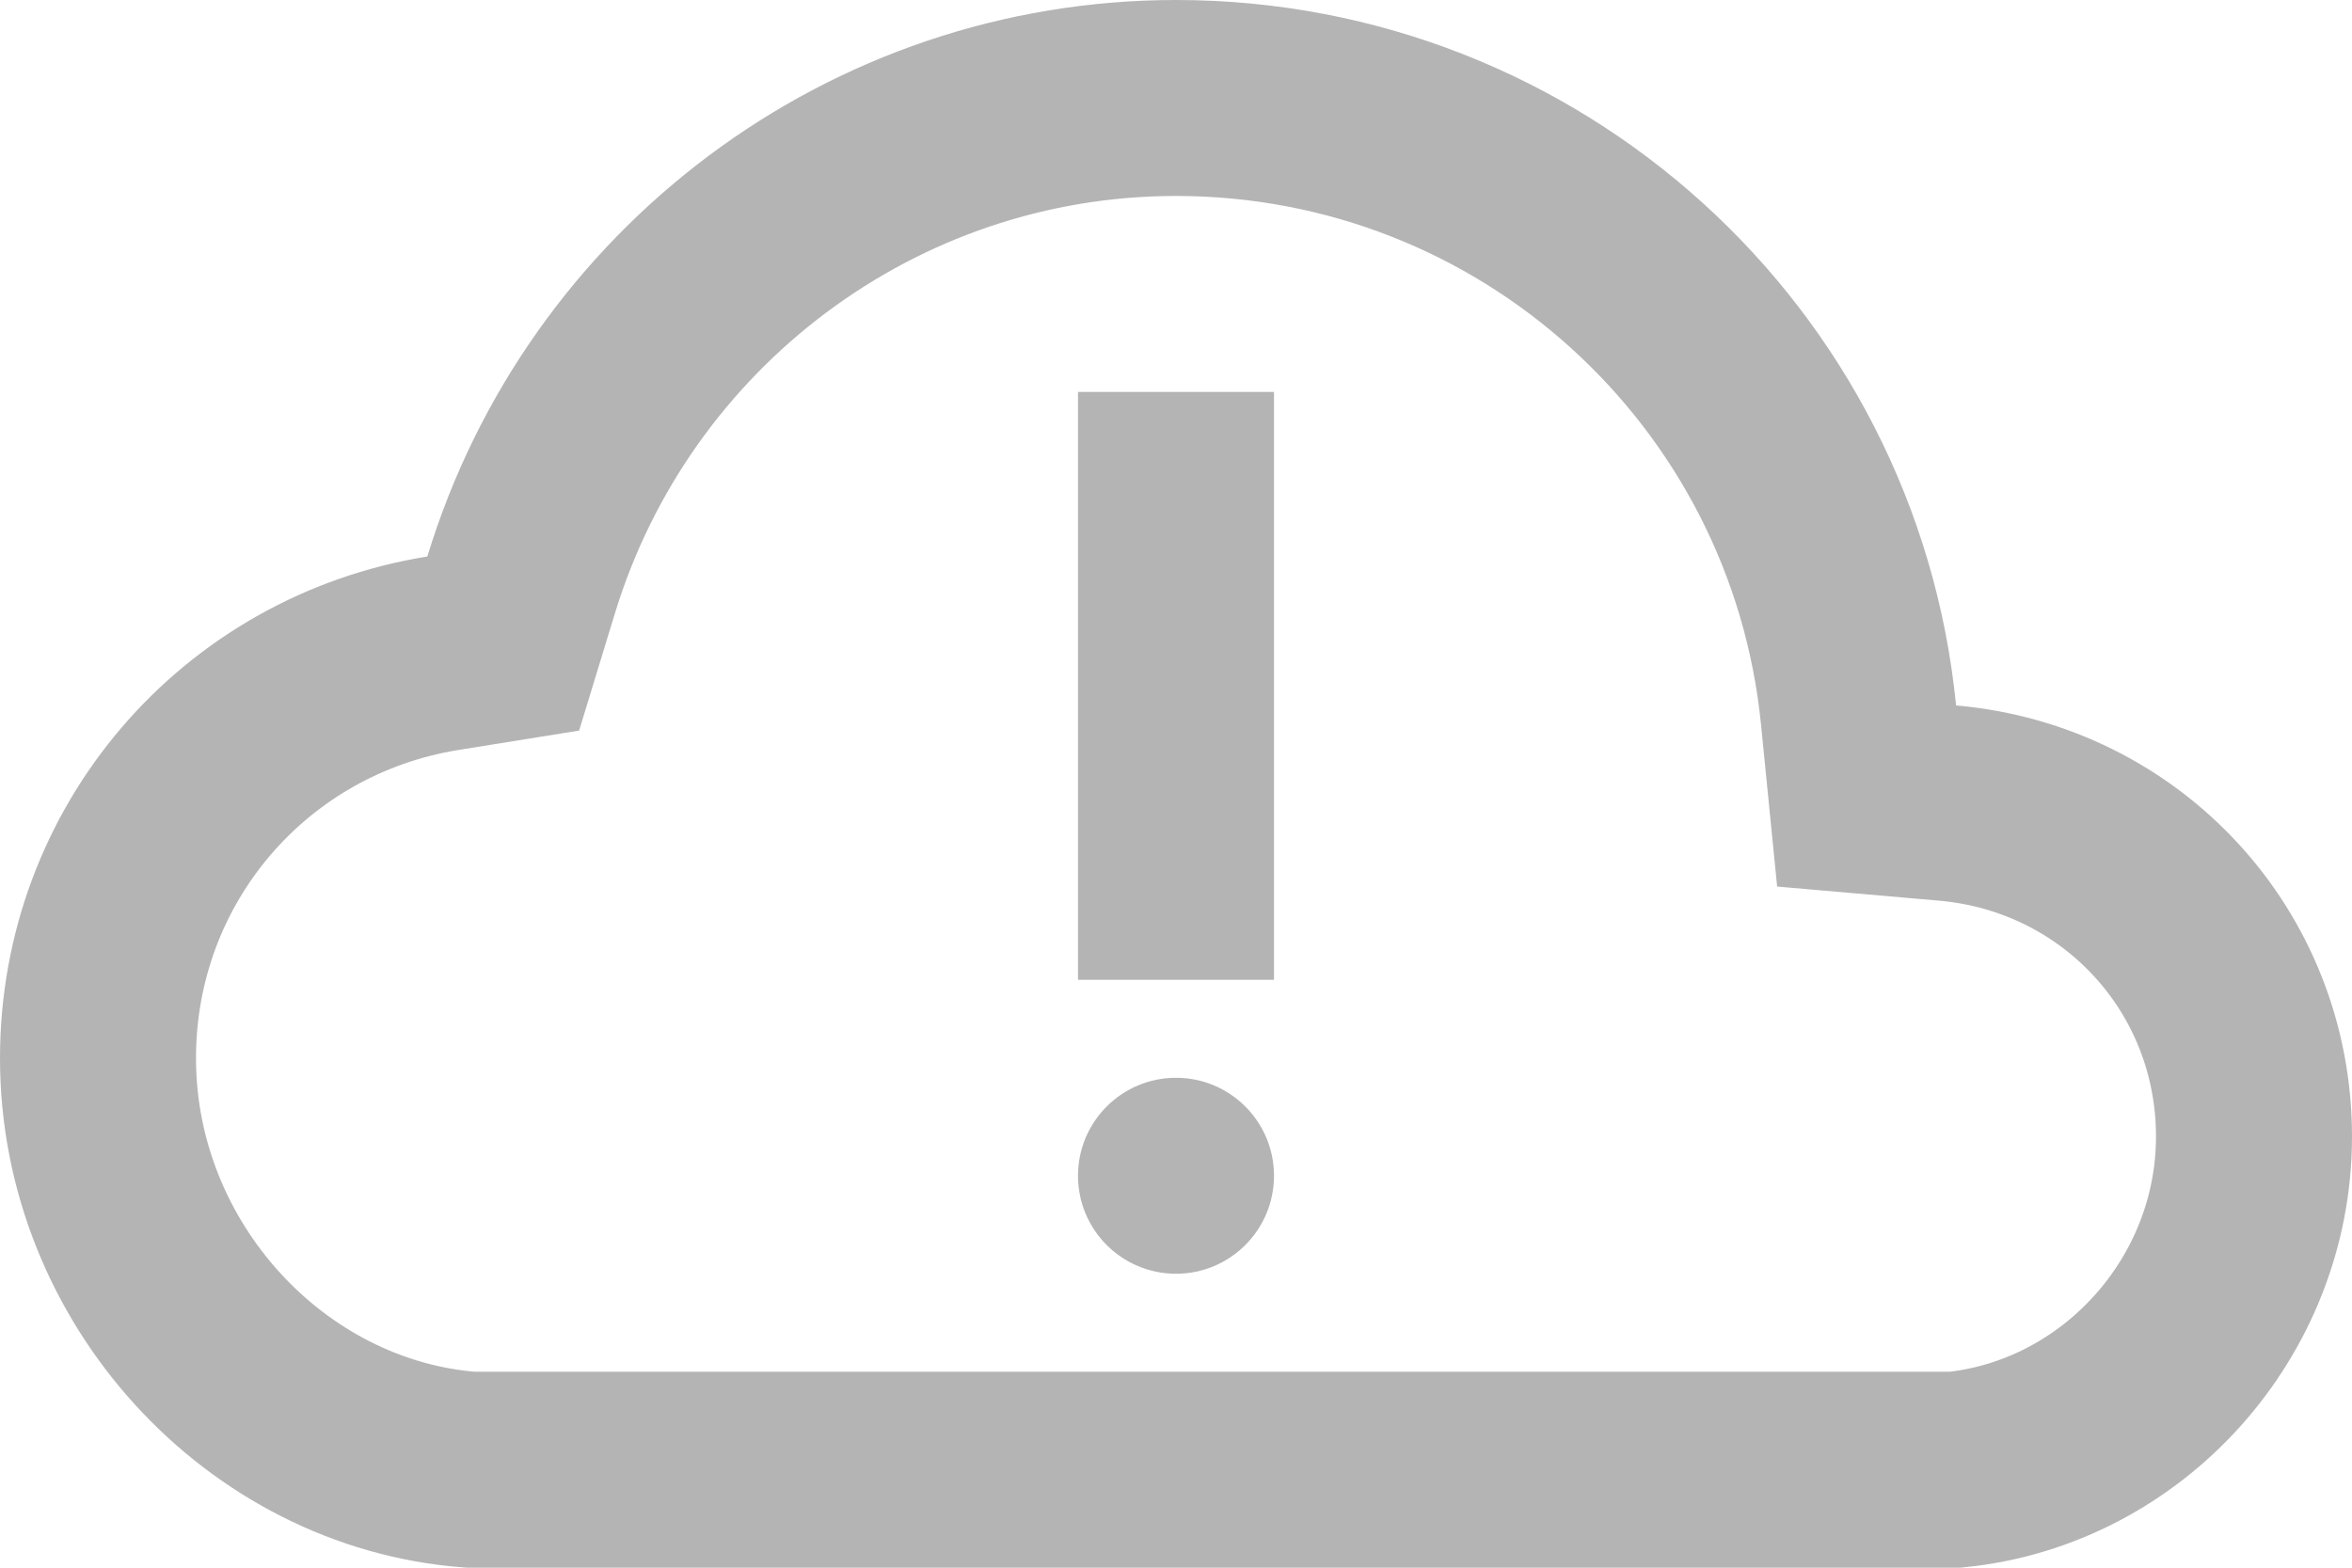
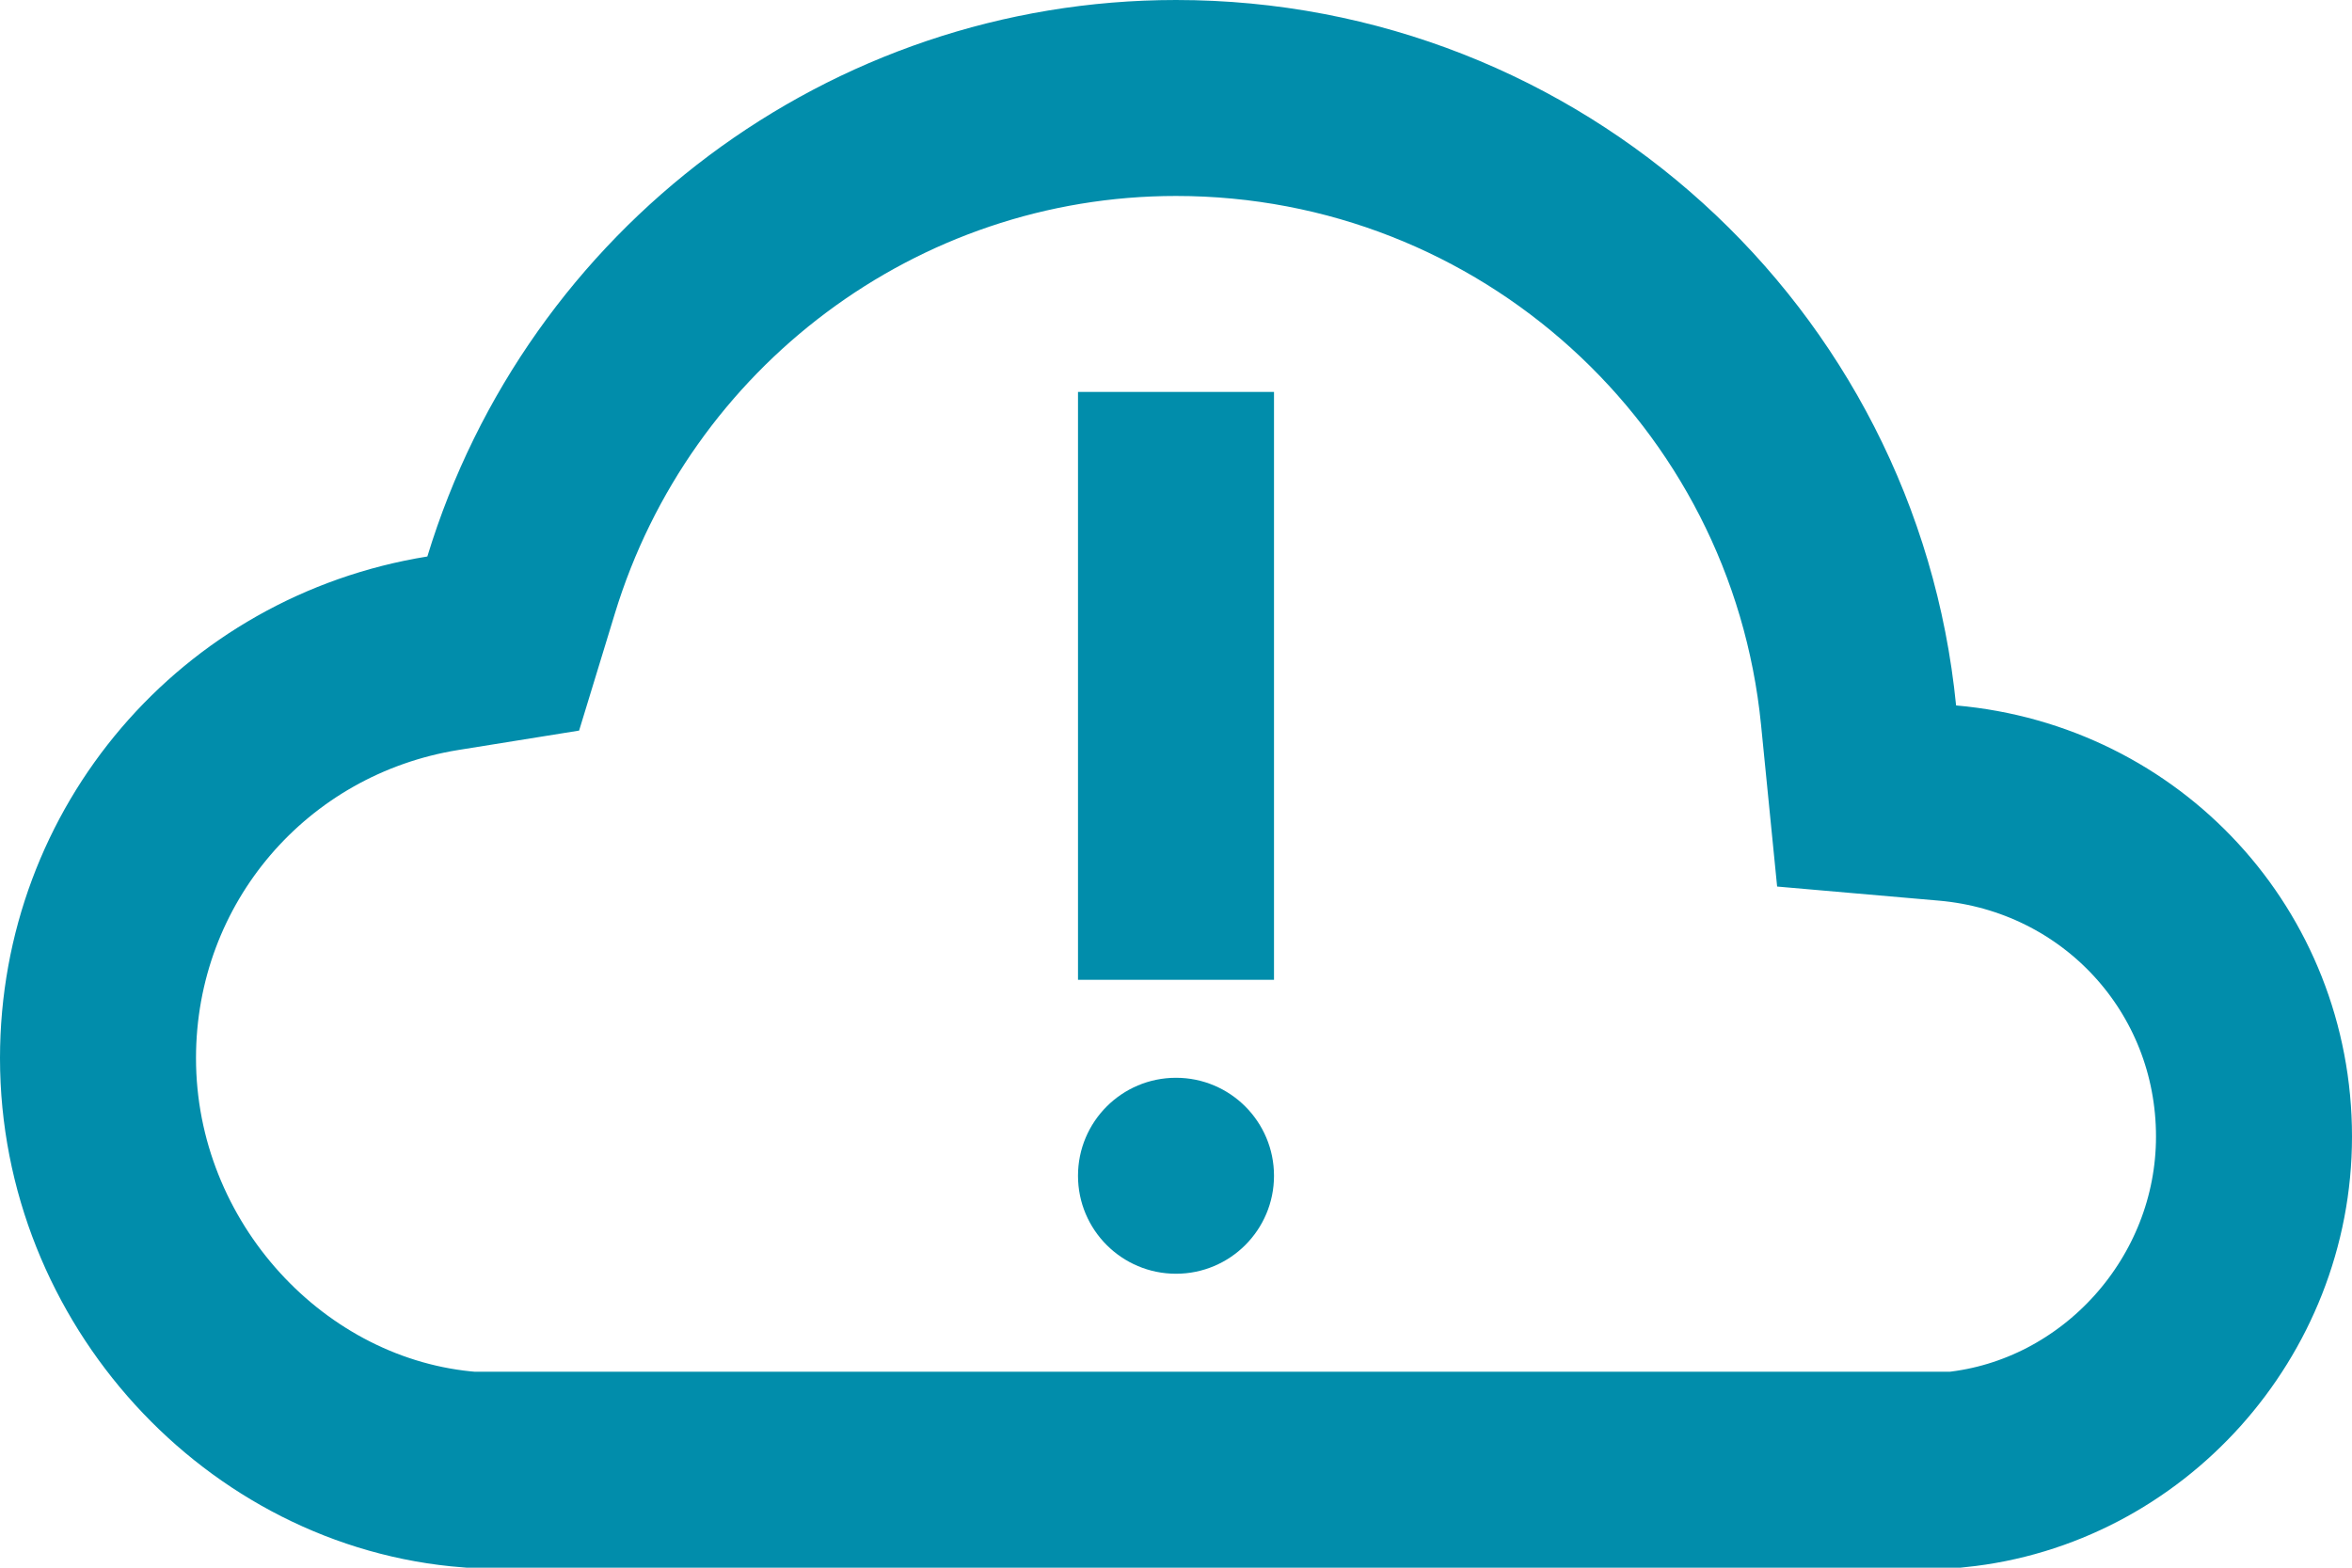
<svg xmlns="http://www.w3.org/2000/svg" width="24px" height="16px" viewBox="0 0 24 16" version="1.1">
-   <g id="Components" stroke="none" stroke-width="1" fill="none" fill-rule="evenodd" opacity="0.5">
-     <g id="Toolkit-Documentation:-Components" transform="translate(-540, -1821)">
-       <g id="Pages" transform="translate(537, 1725)">
-         <g id="Login" transform="translate(3, 66)">
-           <g id="lock-open-outline-64" transform="translate(0, 26)">
+   <g id="Components" stroke="none" stroke-width="1" fill="none" fill-rule="evenodd">
+     <g id="Toolkit-Documentation:-Components" transform="translate(-537, -1921)">
+       <g id="Global-Errors" transform="translate(537, 1825)">
+         <g id="HTTP-Status-Codes:-Error-States" transform="translate(0, 66)">
+           <g id="icn_httperrorstates" transform="translate(0, 26)">
            <polygon id="Shape" points="0 0 24 0 24 24 0 24" />
-             <path d="M19.953,19 C21.662,18.826 23,17.343 23,15.6 C23,13.813 21.651,12.352 19.873,12.196 L19.047,12.124 L18.965,11.299 C18.612,7.736 15.612,5 12,5 C8.91,5 6.209,7.043 5.317,9.972 L5.135,10.568 L4.519,10.667 C2.491,10.994 1,12.724 1,14.8 C1,16.992 2.711,18.841 4.8,19 L19.953,19 Z" id="Path" stroke="#696969" stroke-width="2" />
-             <path d="M12,9 L12,13" id="Path" stroke="#696969" stroke-width="2" stroke-linecap="square" />
-             <circle id="Oval" fill="#696969" cx="12" cy="16" r="1" />
+             <path d="M19.953,19 C21.662,18.826 23,17.343 23,15.6 C23,13.813 21.651,12.352 19.873,12.196 L19.047,12.124 L18.965,11.299 C18.612,7.736 15.612,5 12,5 C8.91,5 6.209,7.043 5.317,9.972 L5.135,10.568 L4.519,10.667 C2.491,10.994 1,12.724 1,14.8 C1,16.992 2.711,18.841 4.8,19 L19.953,19 Z" id="Path" stroke="#018DAB" stroke-width="2" />
+             <path d="M12,9 L12,13" id="Path" stroke="#018DAB" stroke-width="2" stroke-linecap="square" />
+             <circle id="Oval" fill="#018DAB" cx="12" cy="16" r="1" />
          </g>
        </g>
      </g>
    </g>
  </g>
</svg>
